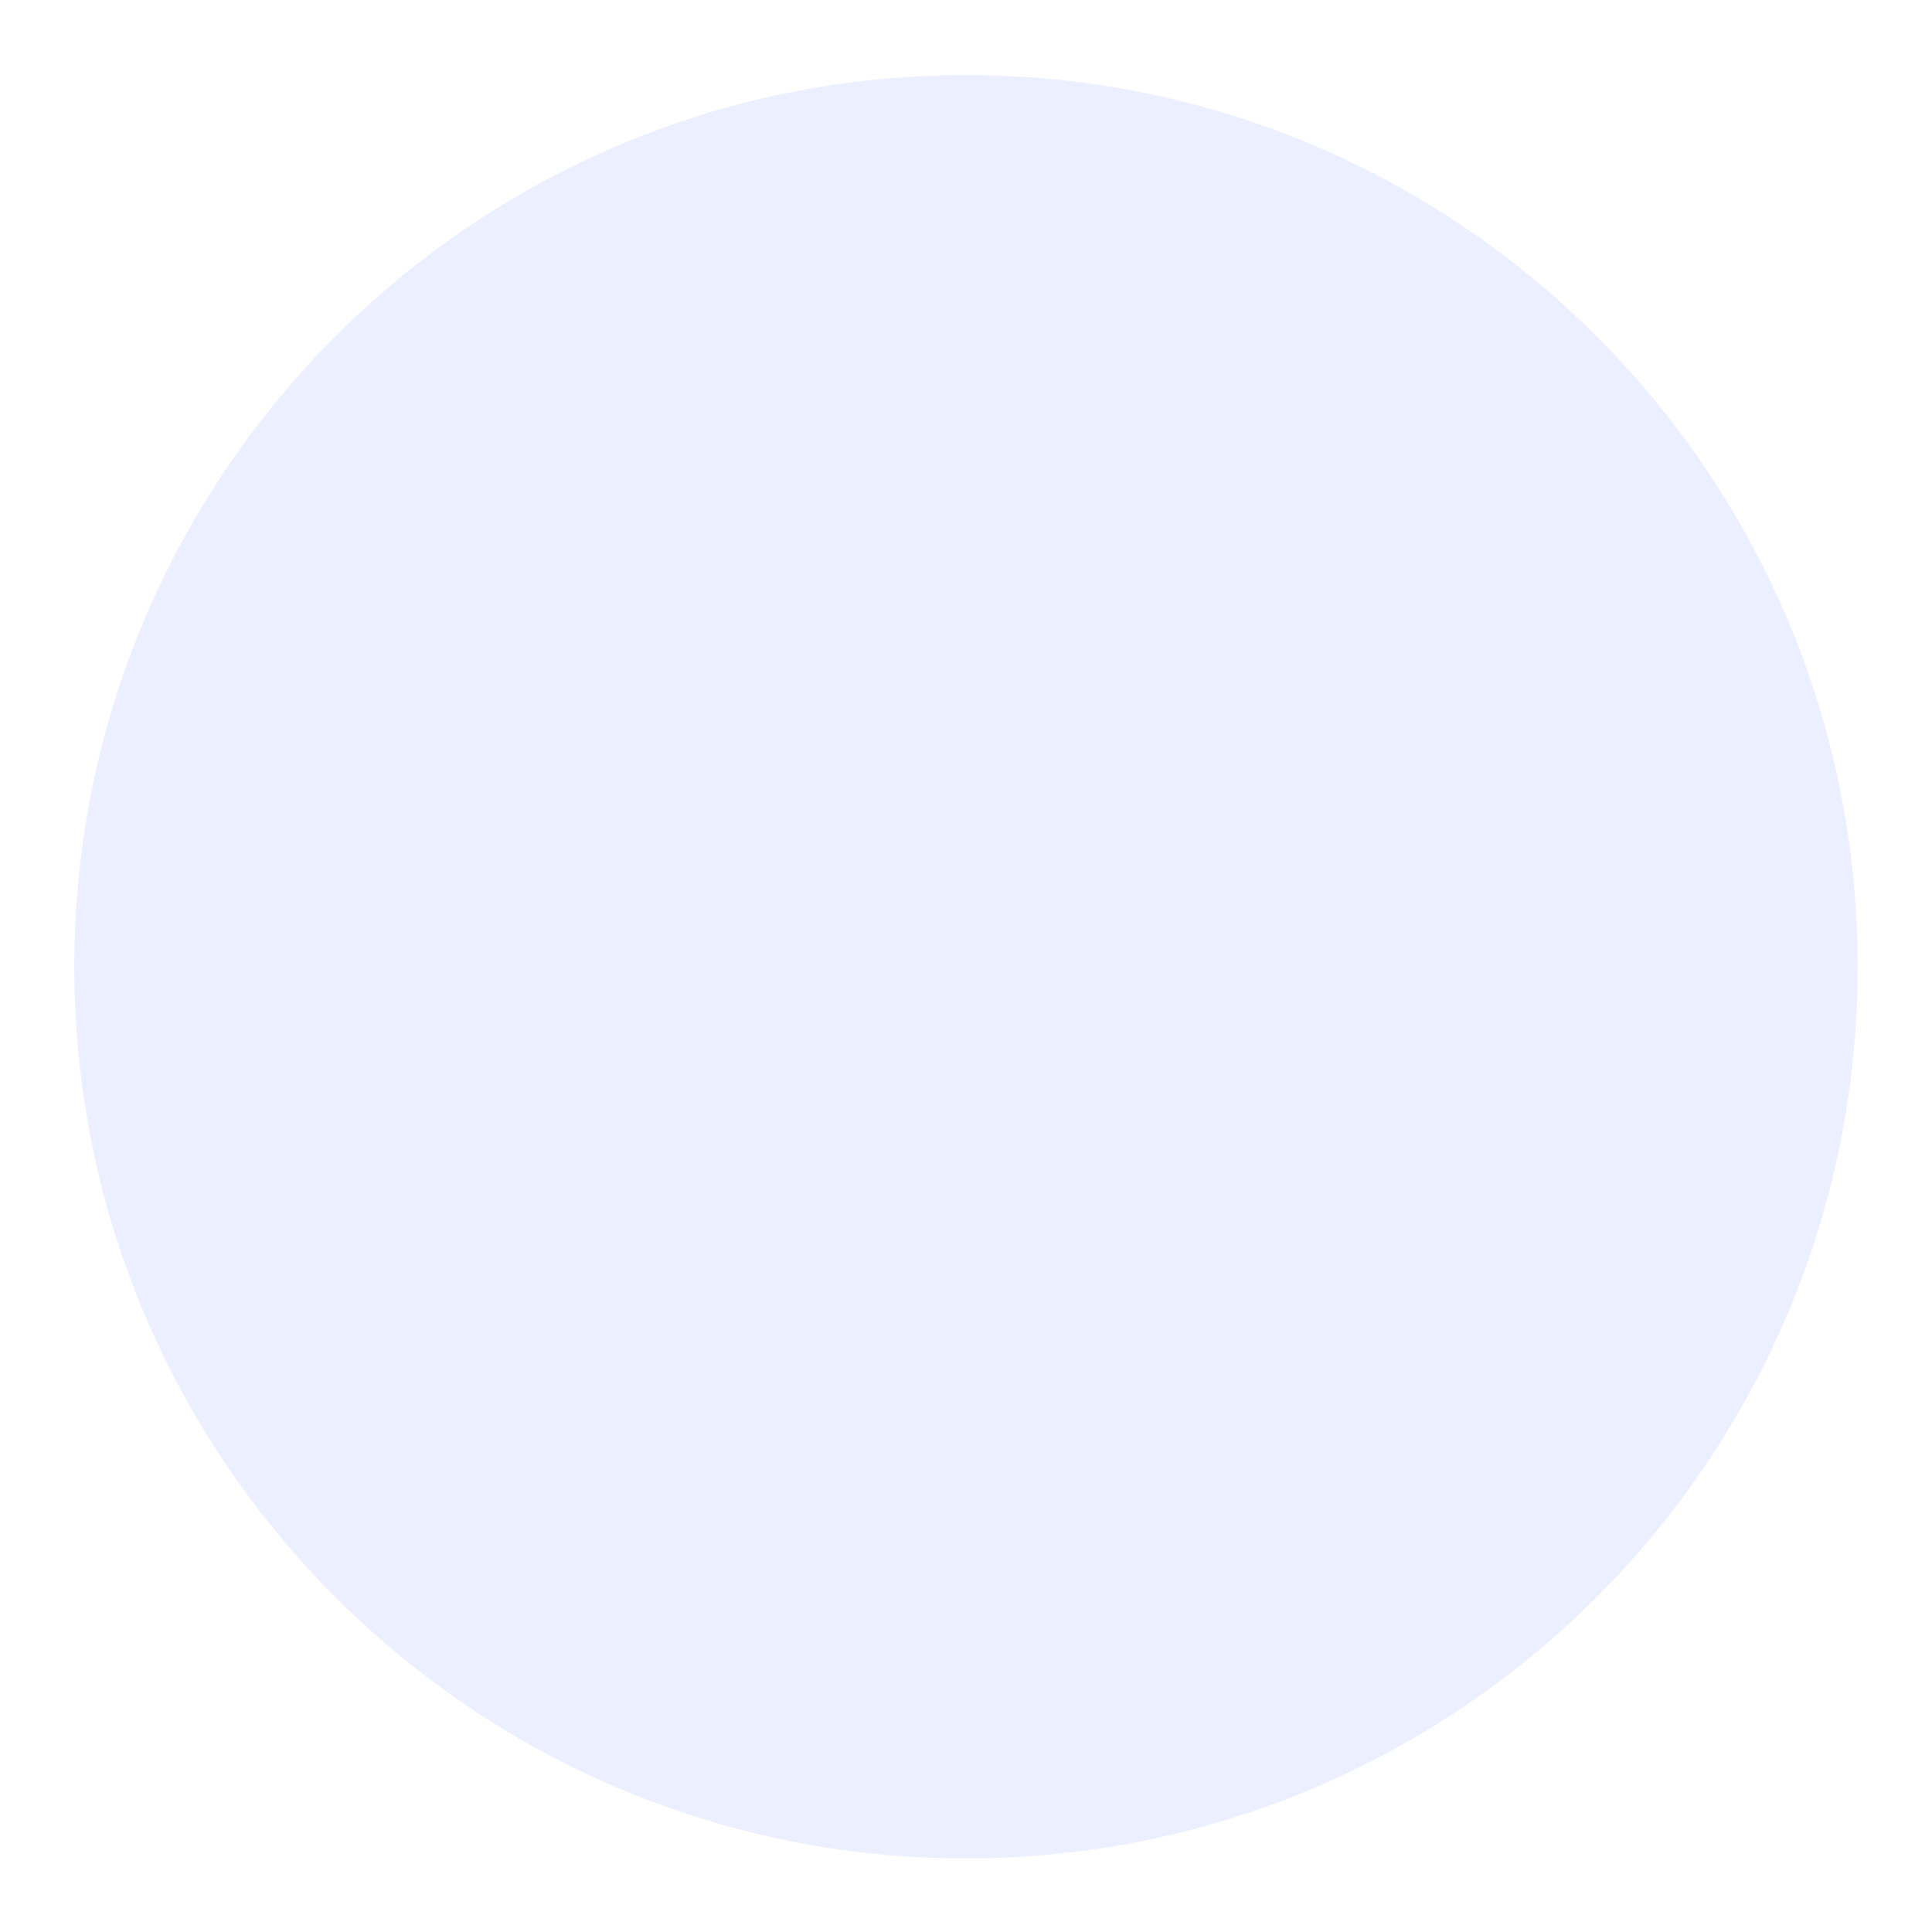
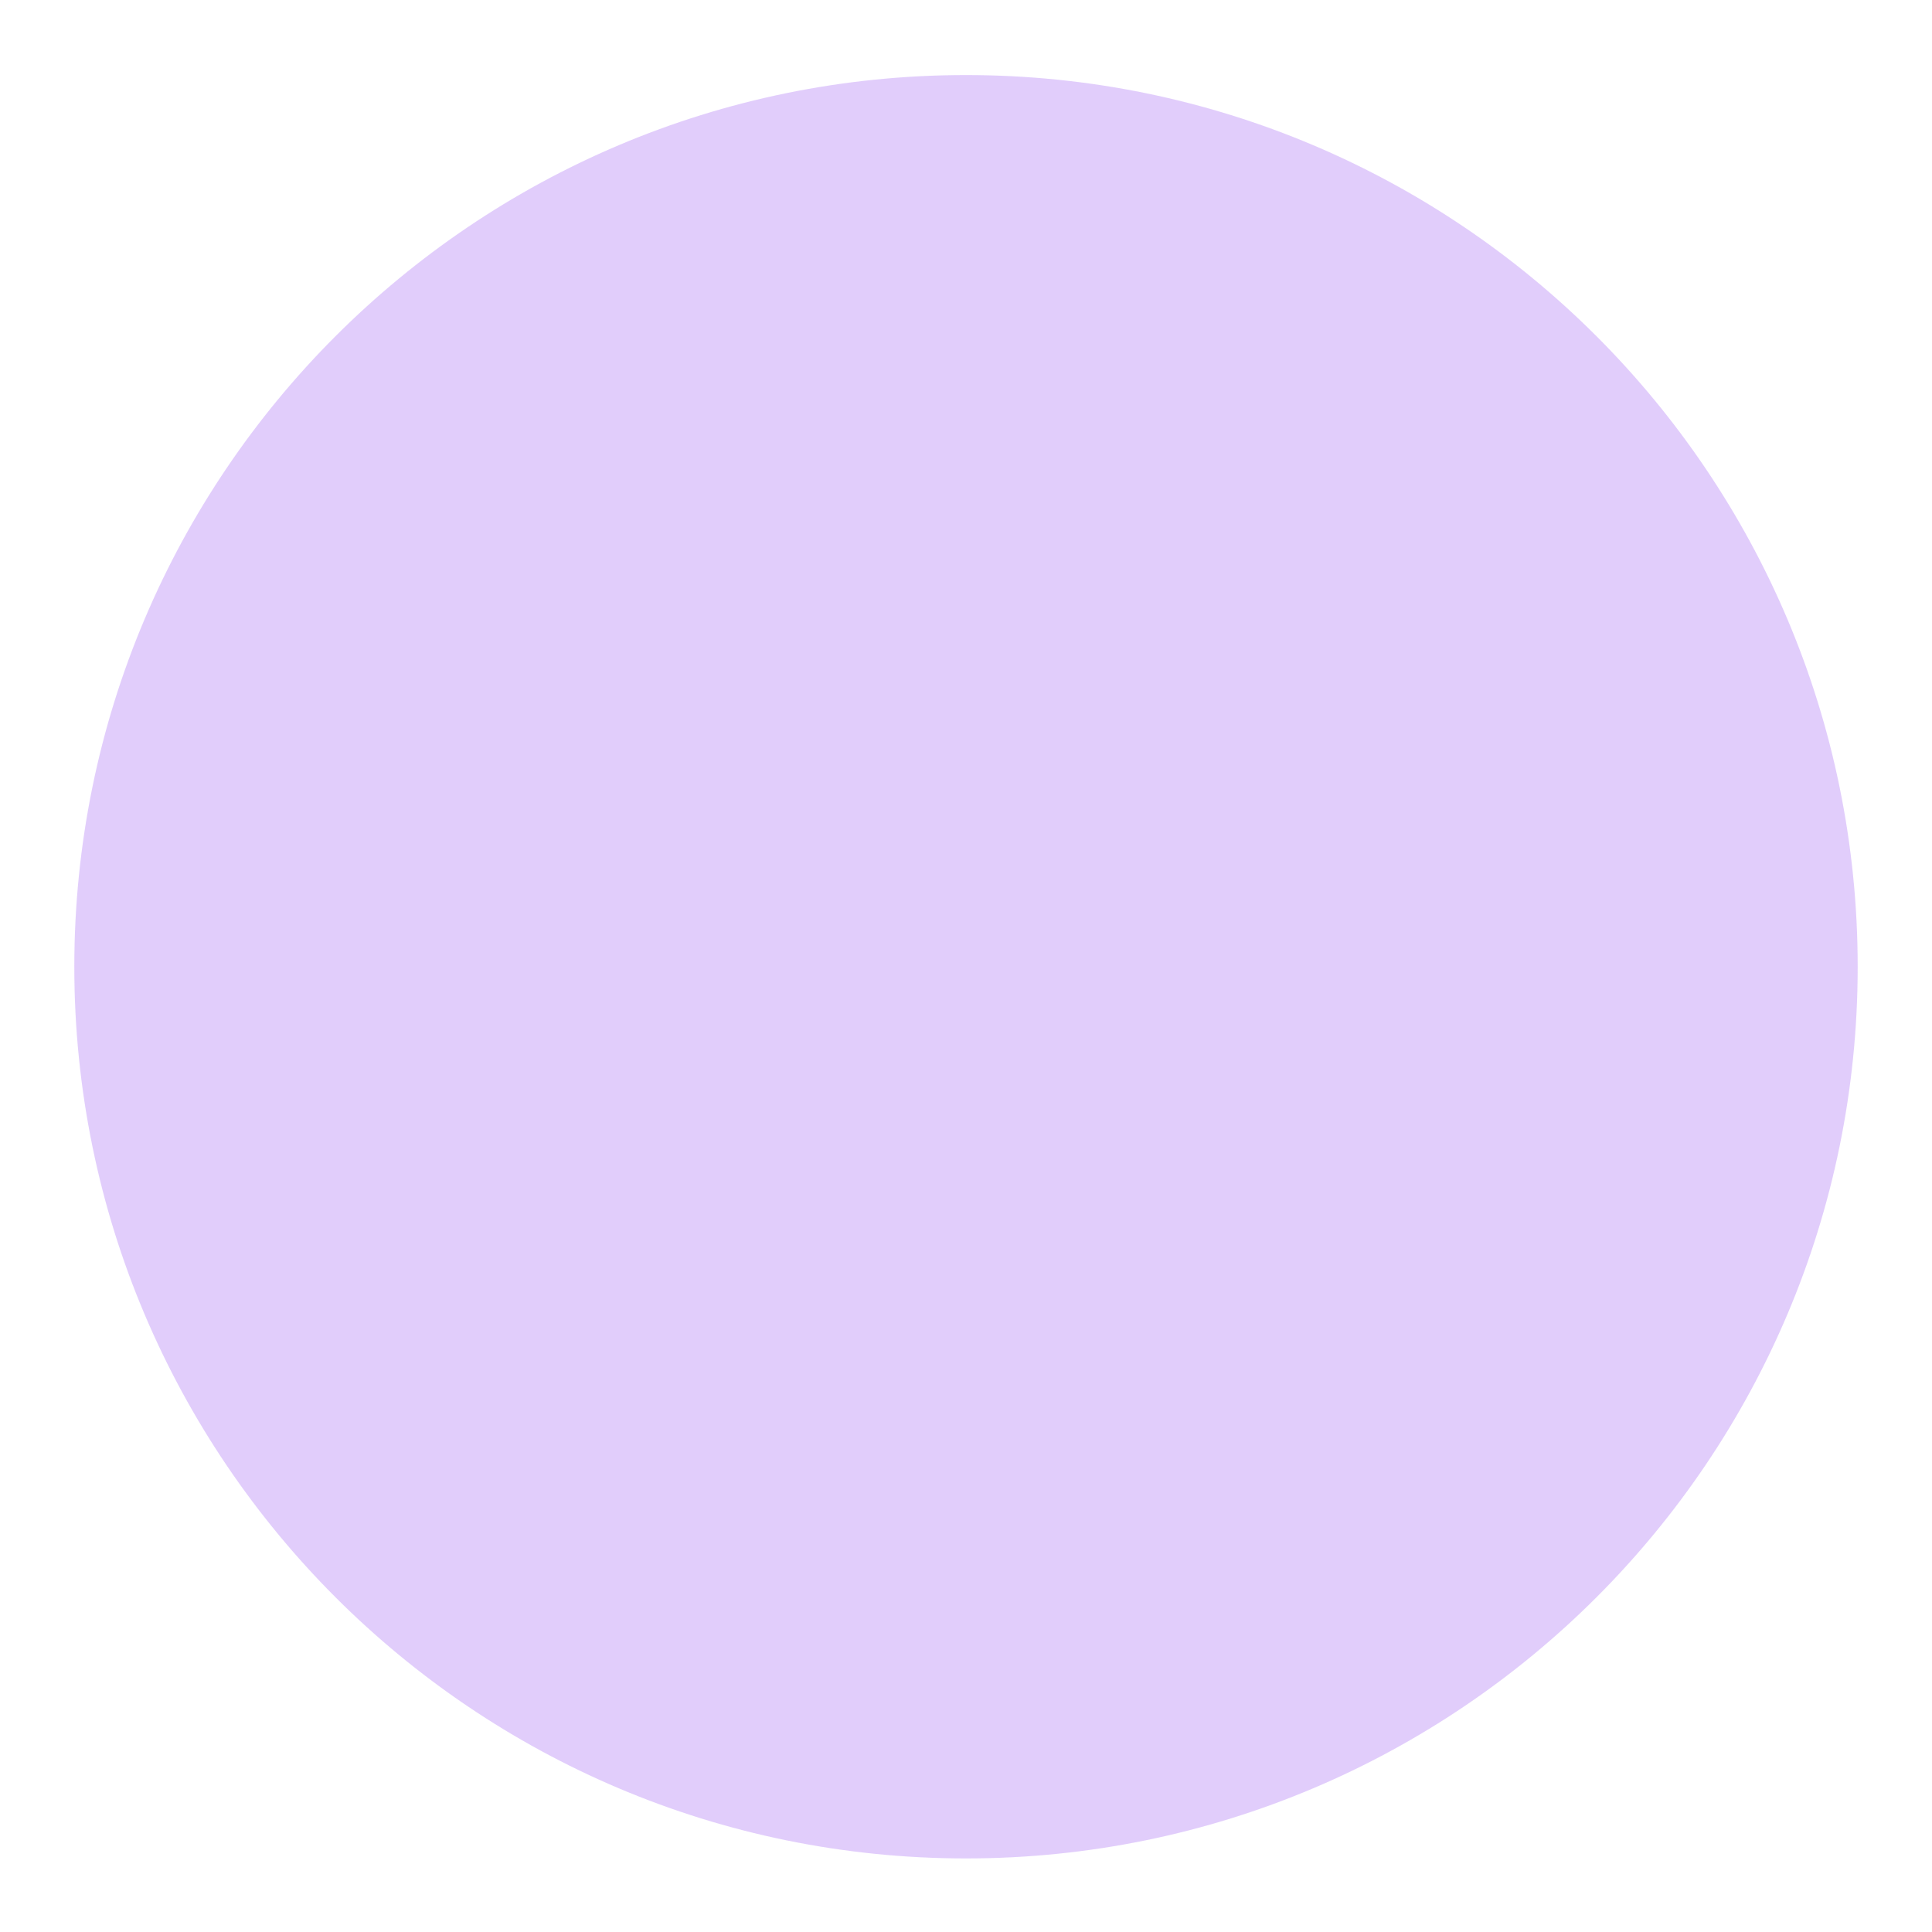
- <svg xmlns="http://www.w3.org/2000/svg" width="104" height="104" version="1.1">
-   <g transform="translate(0 -948.36)">
-     <circle id="corner-ripple" cx="52" cy="1000.4" r="48" fill="#b4befe" opacity=".25" />
-   </g>
+ <svg xmlns="http://www.w3.org/2000/svg" width="104" height="104" version="1.1" id="svg1">
+   <defs id="defs1" />
+   <circle id="corner-ripple" cx="52" cy="52.04" r="48" fill="#ab47bc" opacity="0.25" style="fill:#8839ef;fill-opacity:1" />
</svg>
